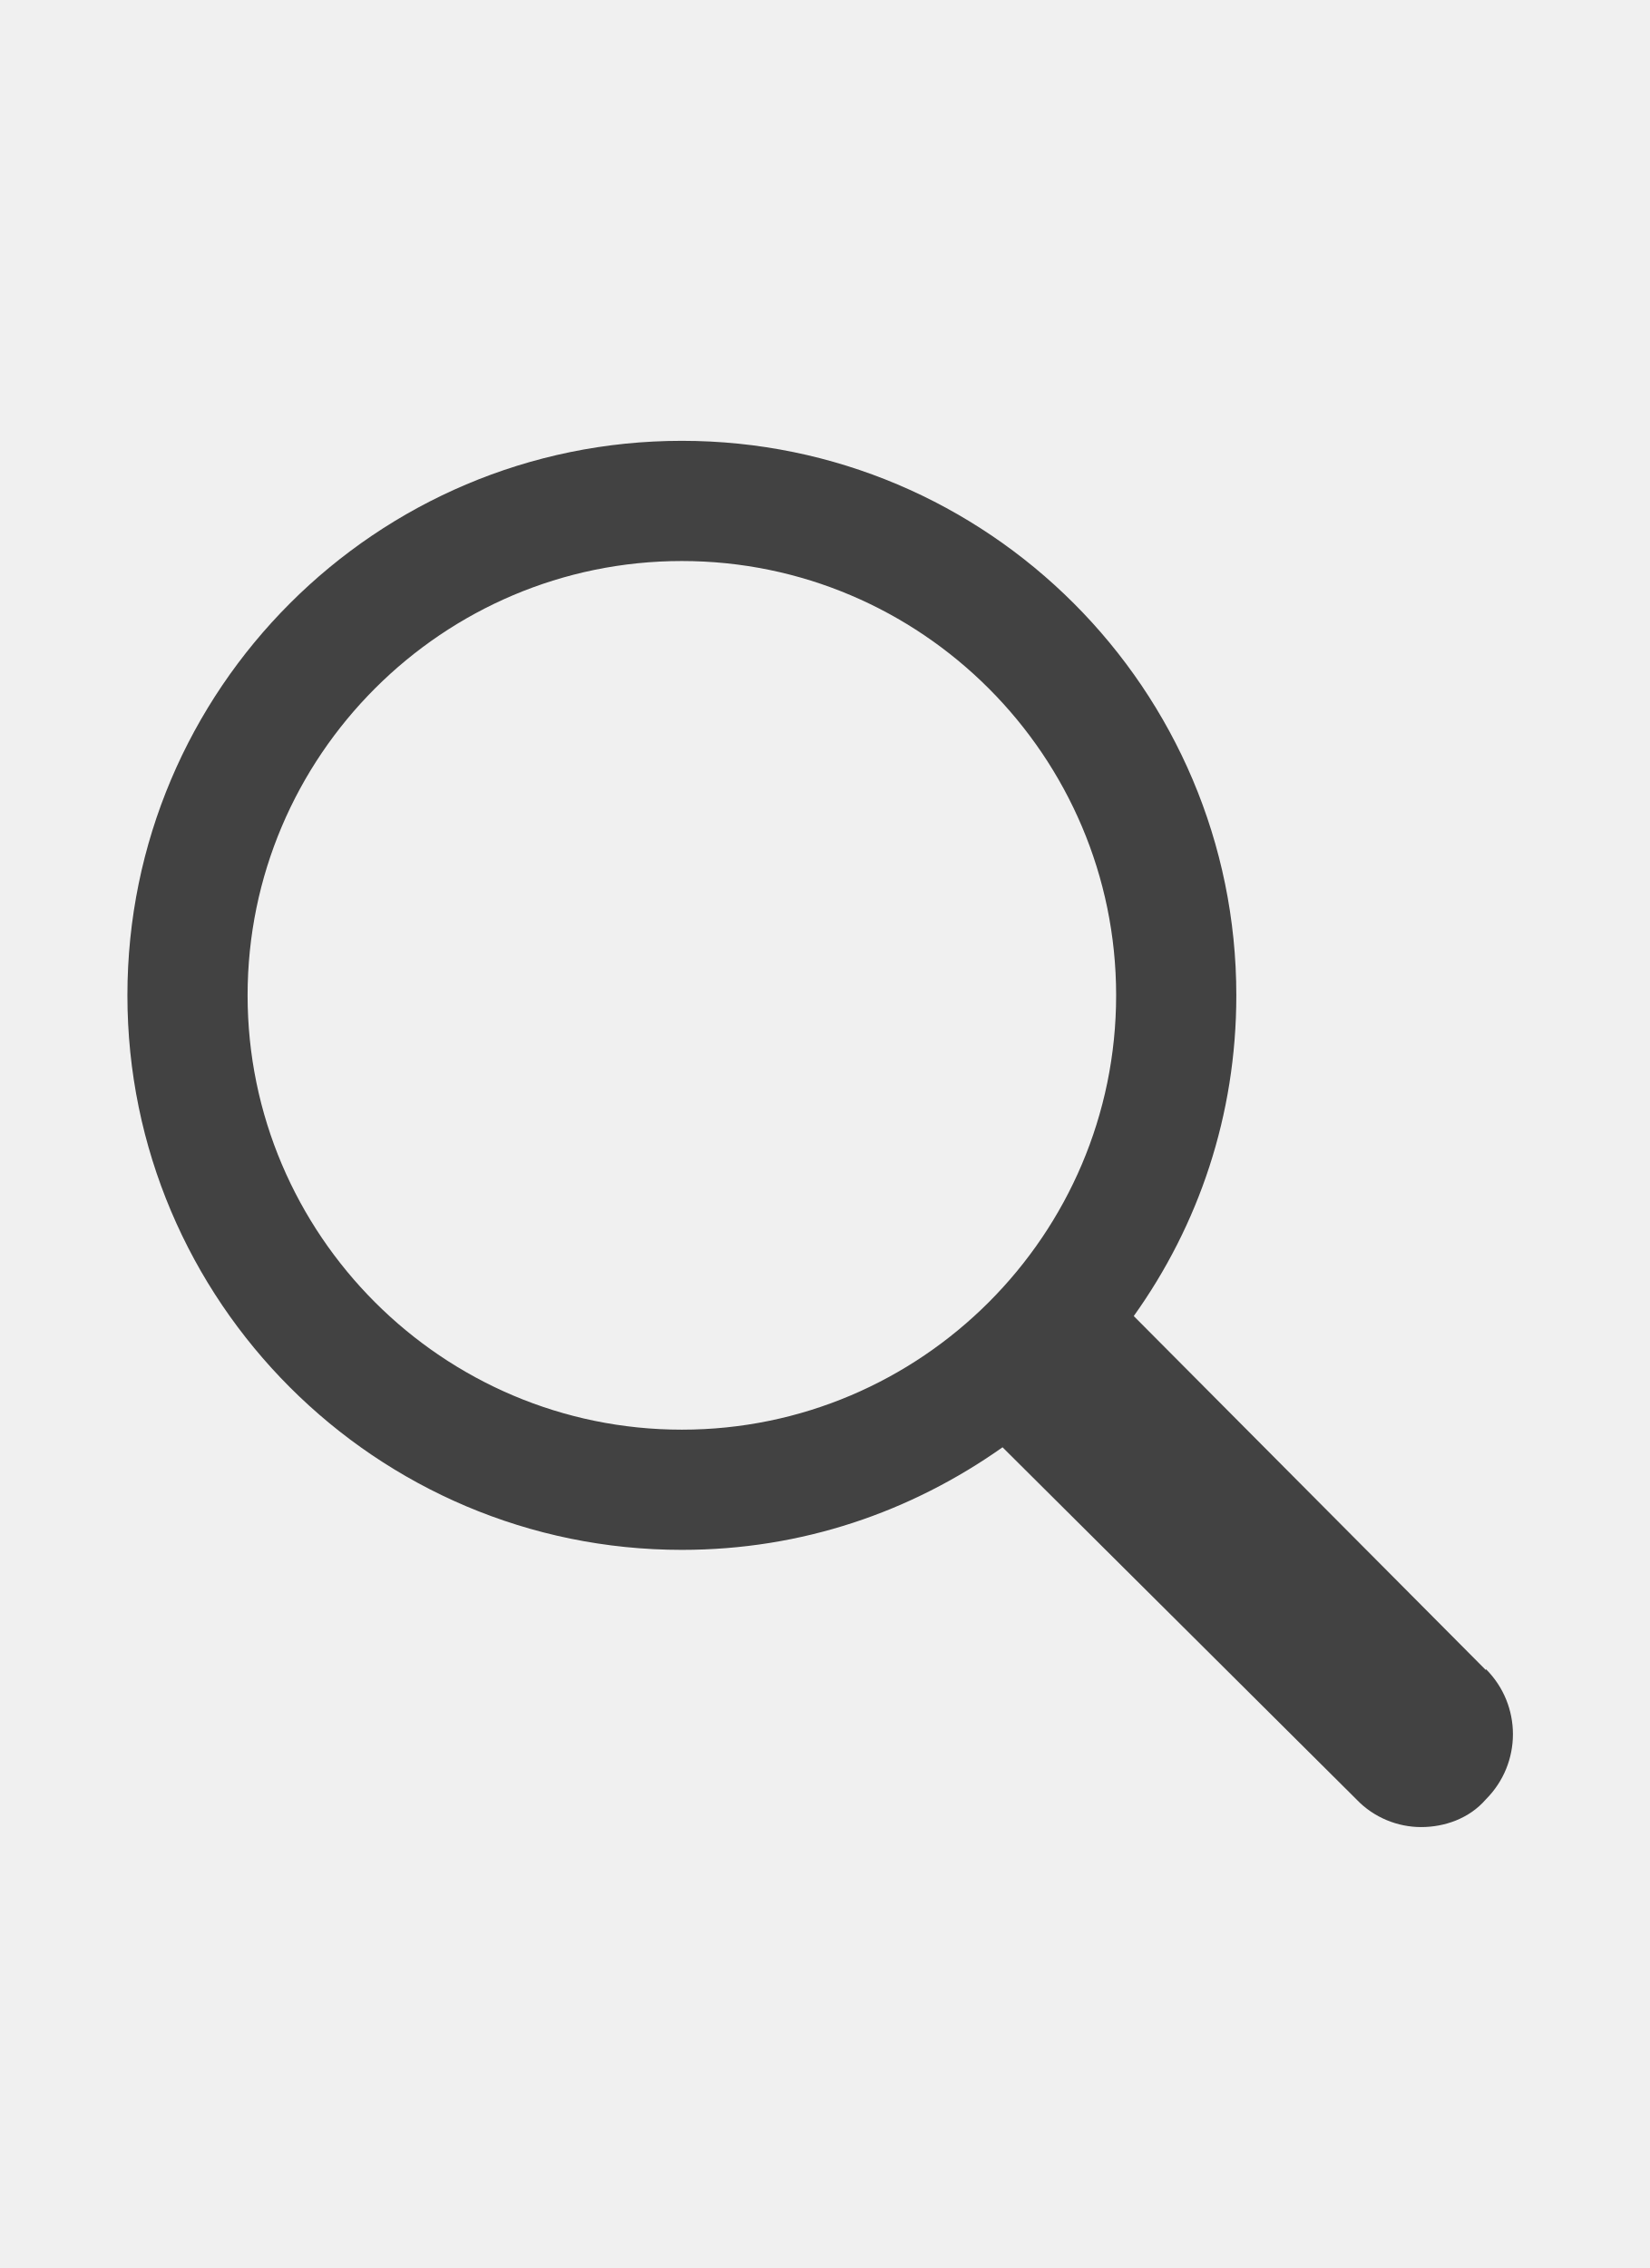
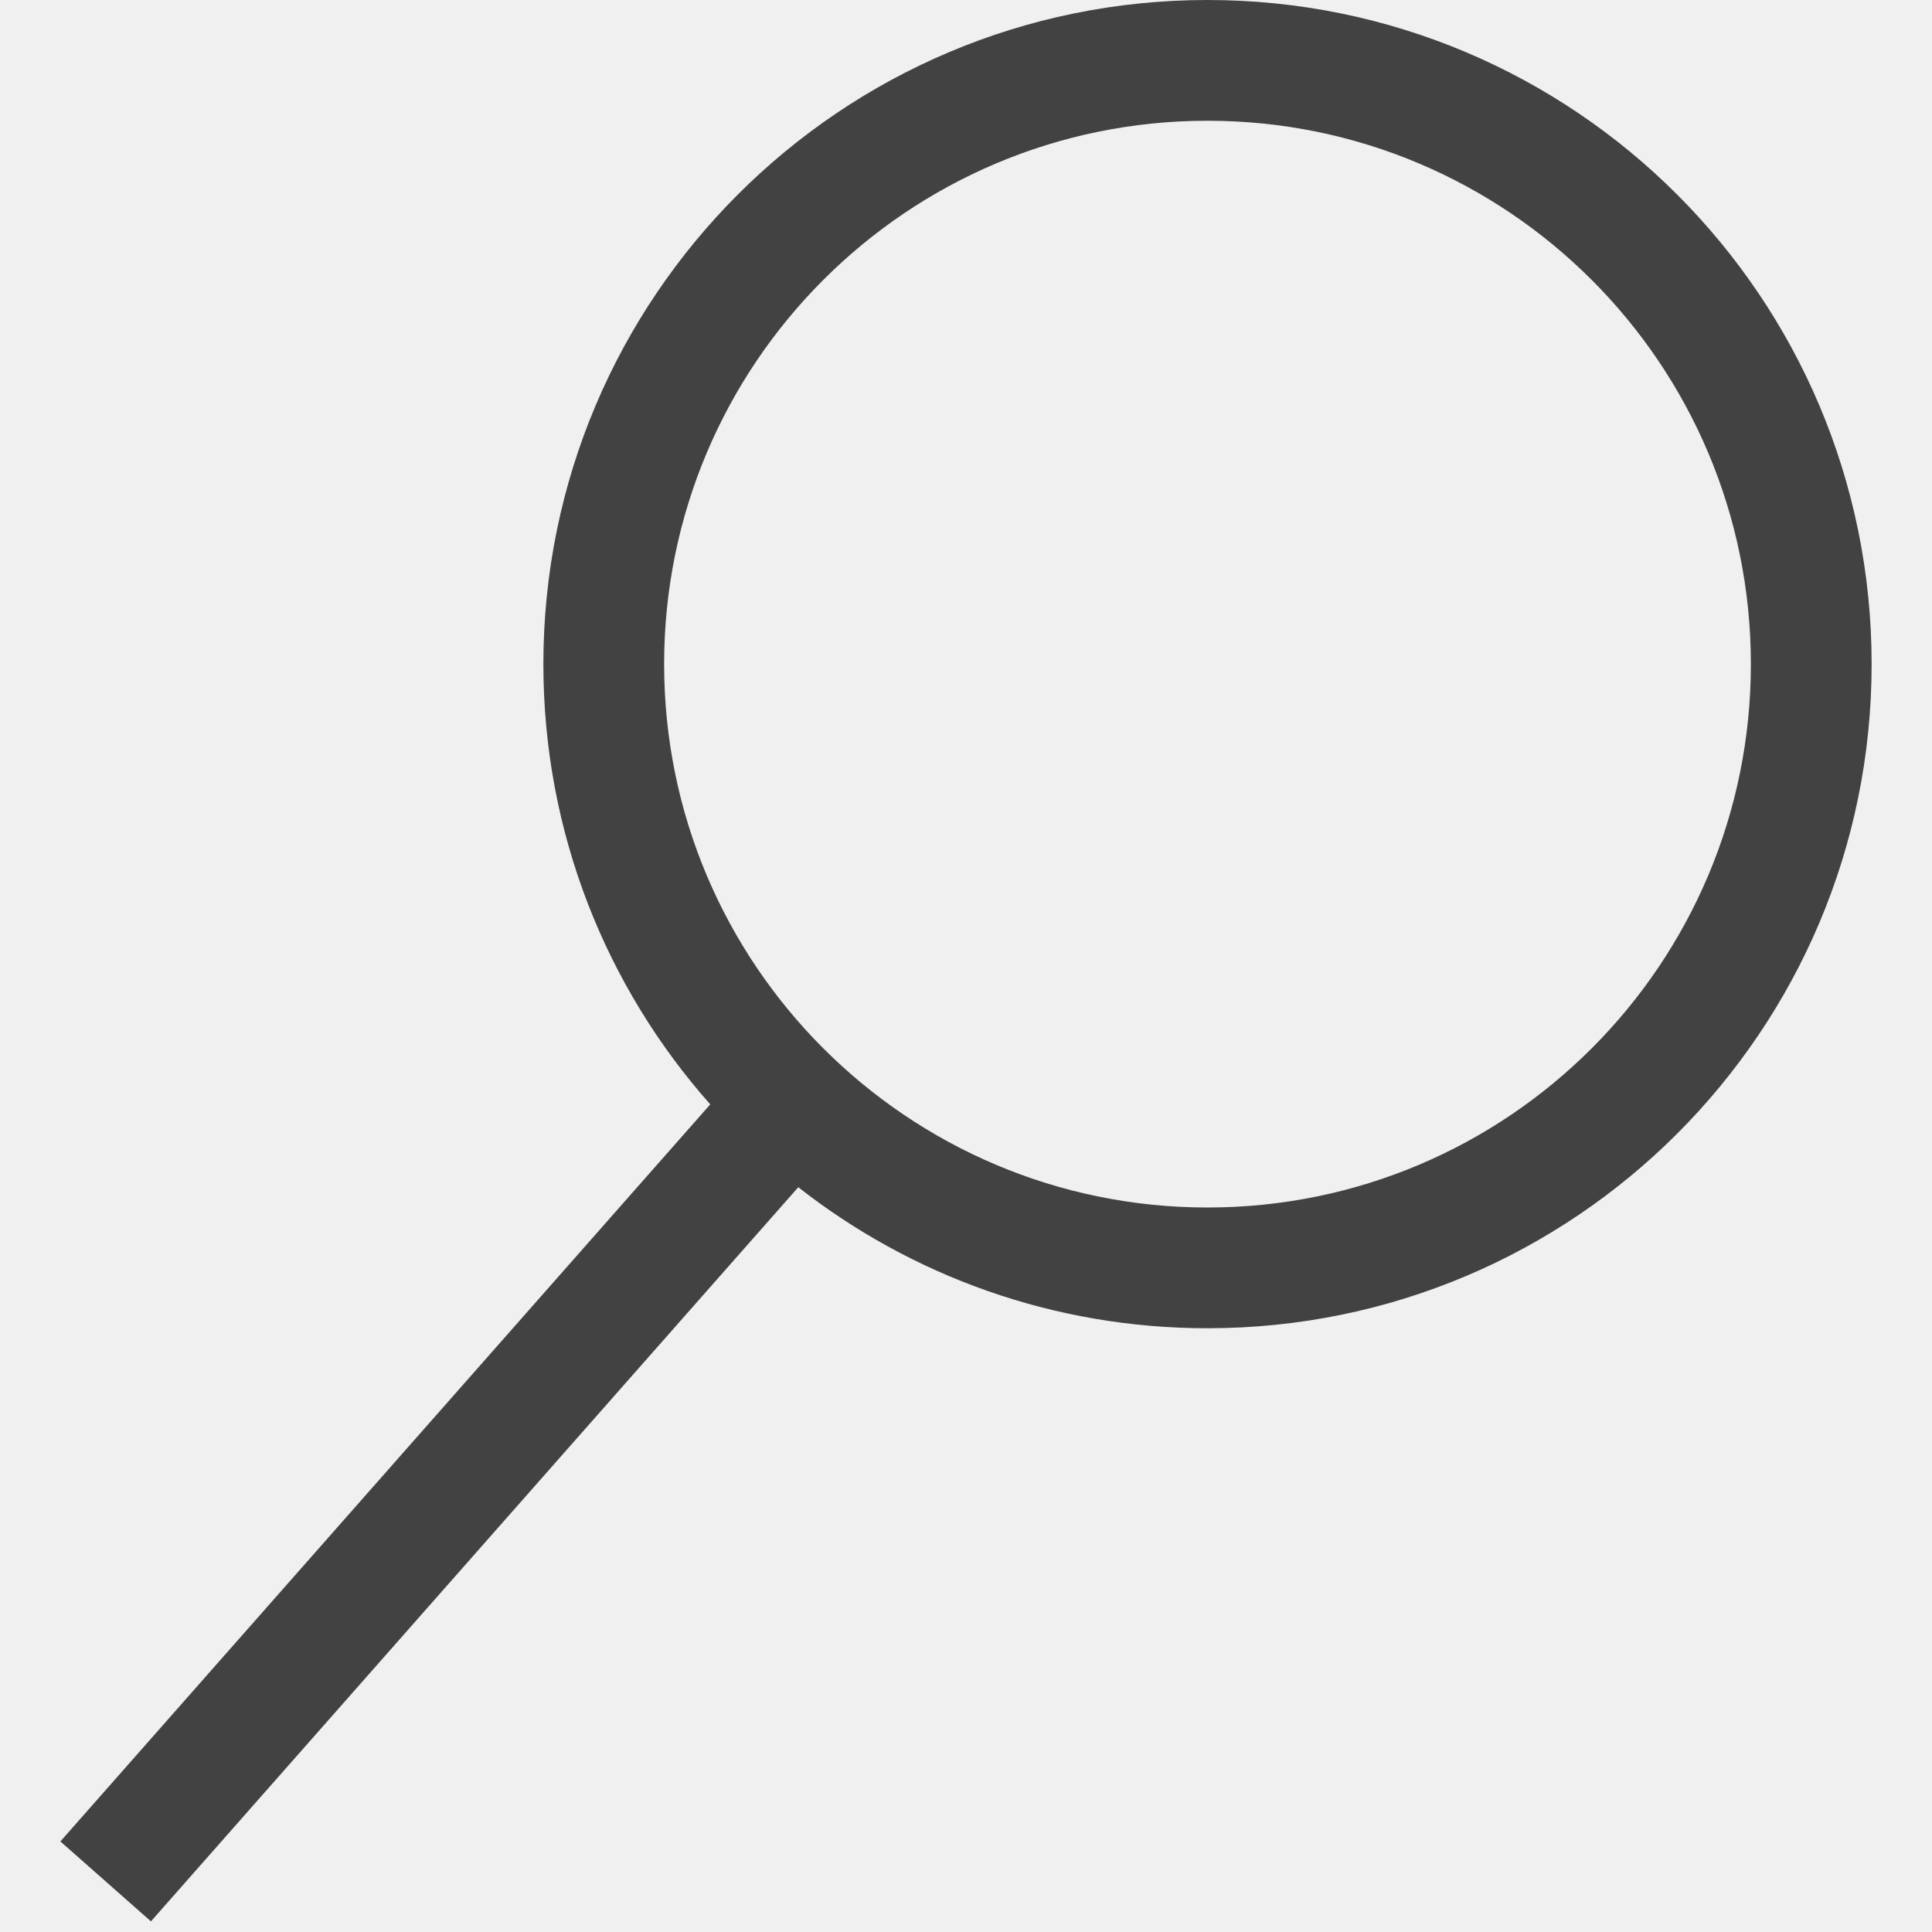
- <svg xmlns="http://www.w3.org/2000/svg" viewBox="0 0 16 22">
-   <path fill="#424242" d="m14.414,16.199l-3.415,-3.433c0.628,-0.879 0.995,-1.945 0.995,-3.111c0,-2.967 -2.411,-5.379 -5.379,-5.379c-2.967,0 -5.379,2.411 -5.379,5.379c0,2.967 2.411,5.379 5.379,5.379c1.165,0 2.223,-0.368 3.111,-0.995l3.433,3.415c0.17,0.179 0.403,0.269 0.628,0.269c0.224,0 0.466,-0.081 0.628,-0.269c0.35,-0.35 0.35,-0.914 0,-1.264l0,0.009zm-7.799,-2.331c-2.322,0 -4.213,-1.892 -4.213,-4.213c0,-2.322 1.892,-4.213 4.213,-4.213c2.322,0 4.213,1.892 4.213,4.213c0,2.322 -1.892,4.213 -4.213,4.213l0,0z" />
+ <svg xmlns="http://www.w3.org/2000/svg" width="16" height="16" viewBox="0 0 16 16" fill="none">
+   <g clip-path="url(#clip0)">
+     <path fill-rule="evenodd" clip-rule="evenodd" d="M14.5 5.5C14.5 7.985 12.485 10 10 10C7.515 10 5.5 7.985 5.5 5.5C5.5 3.015 7.515 1 10 1C12.485 1 14.5 3.015 14.5 5.5ZM15.5 5.5C15.5 8.538 13.037 11 10 11C8.722 11 7.545 10.564 6.611 9.832L1.25 15.912L0.5 15.25L5.882 9.146C5.022 8.176 4.5 6.899 4.5 5.5C4.5 2.462 6.962 0 10 0C13.037 0 15.5 2.462 15.5 5.5Z" fill="#424242" />
+   </g>
+   <defs>
+     <clipPath id="clip0">
+       <rect width="16" height="16" fill="white" />
+     </clipPath>
+   </defs>
</svg>
